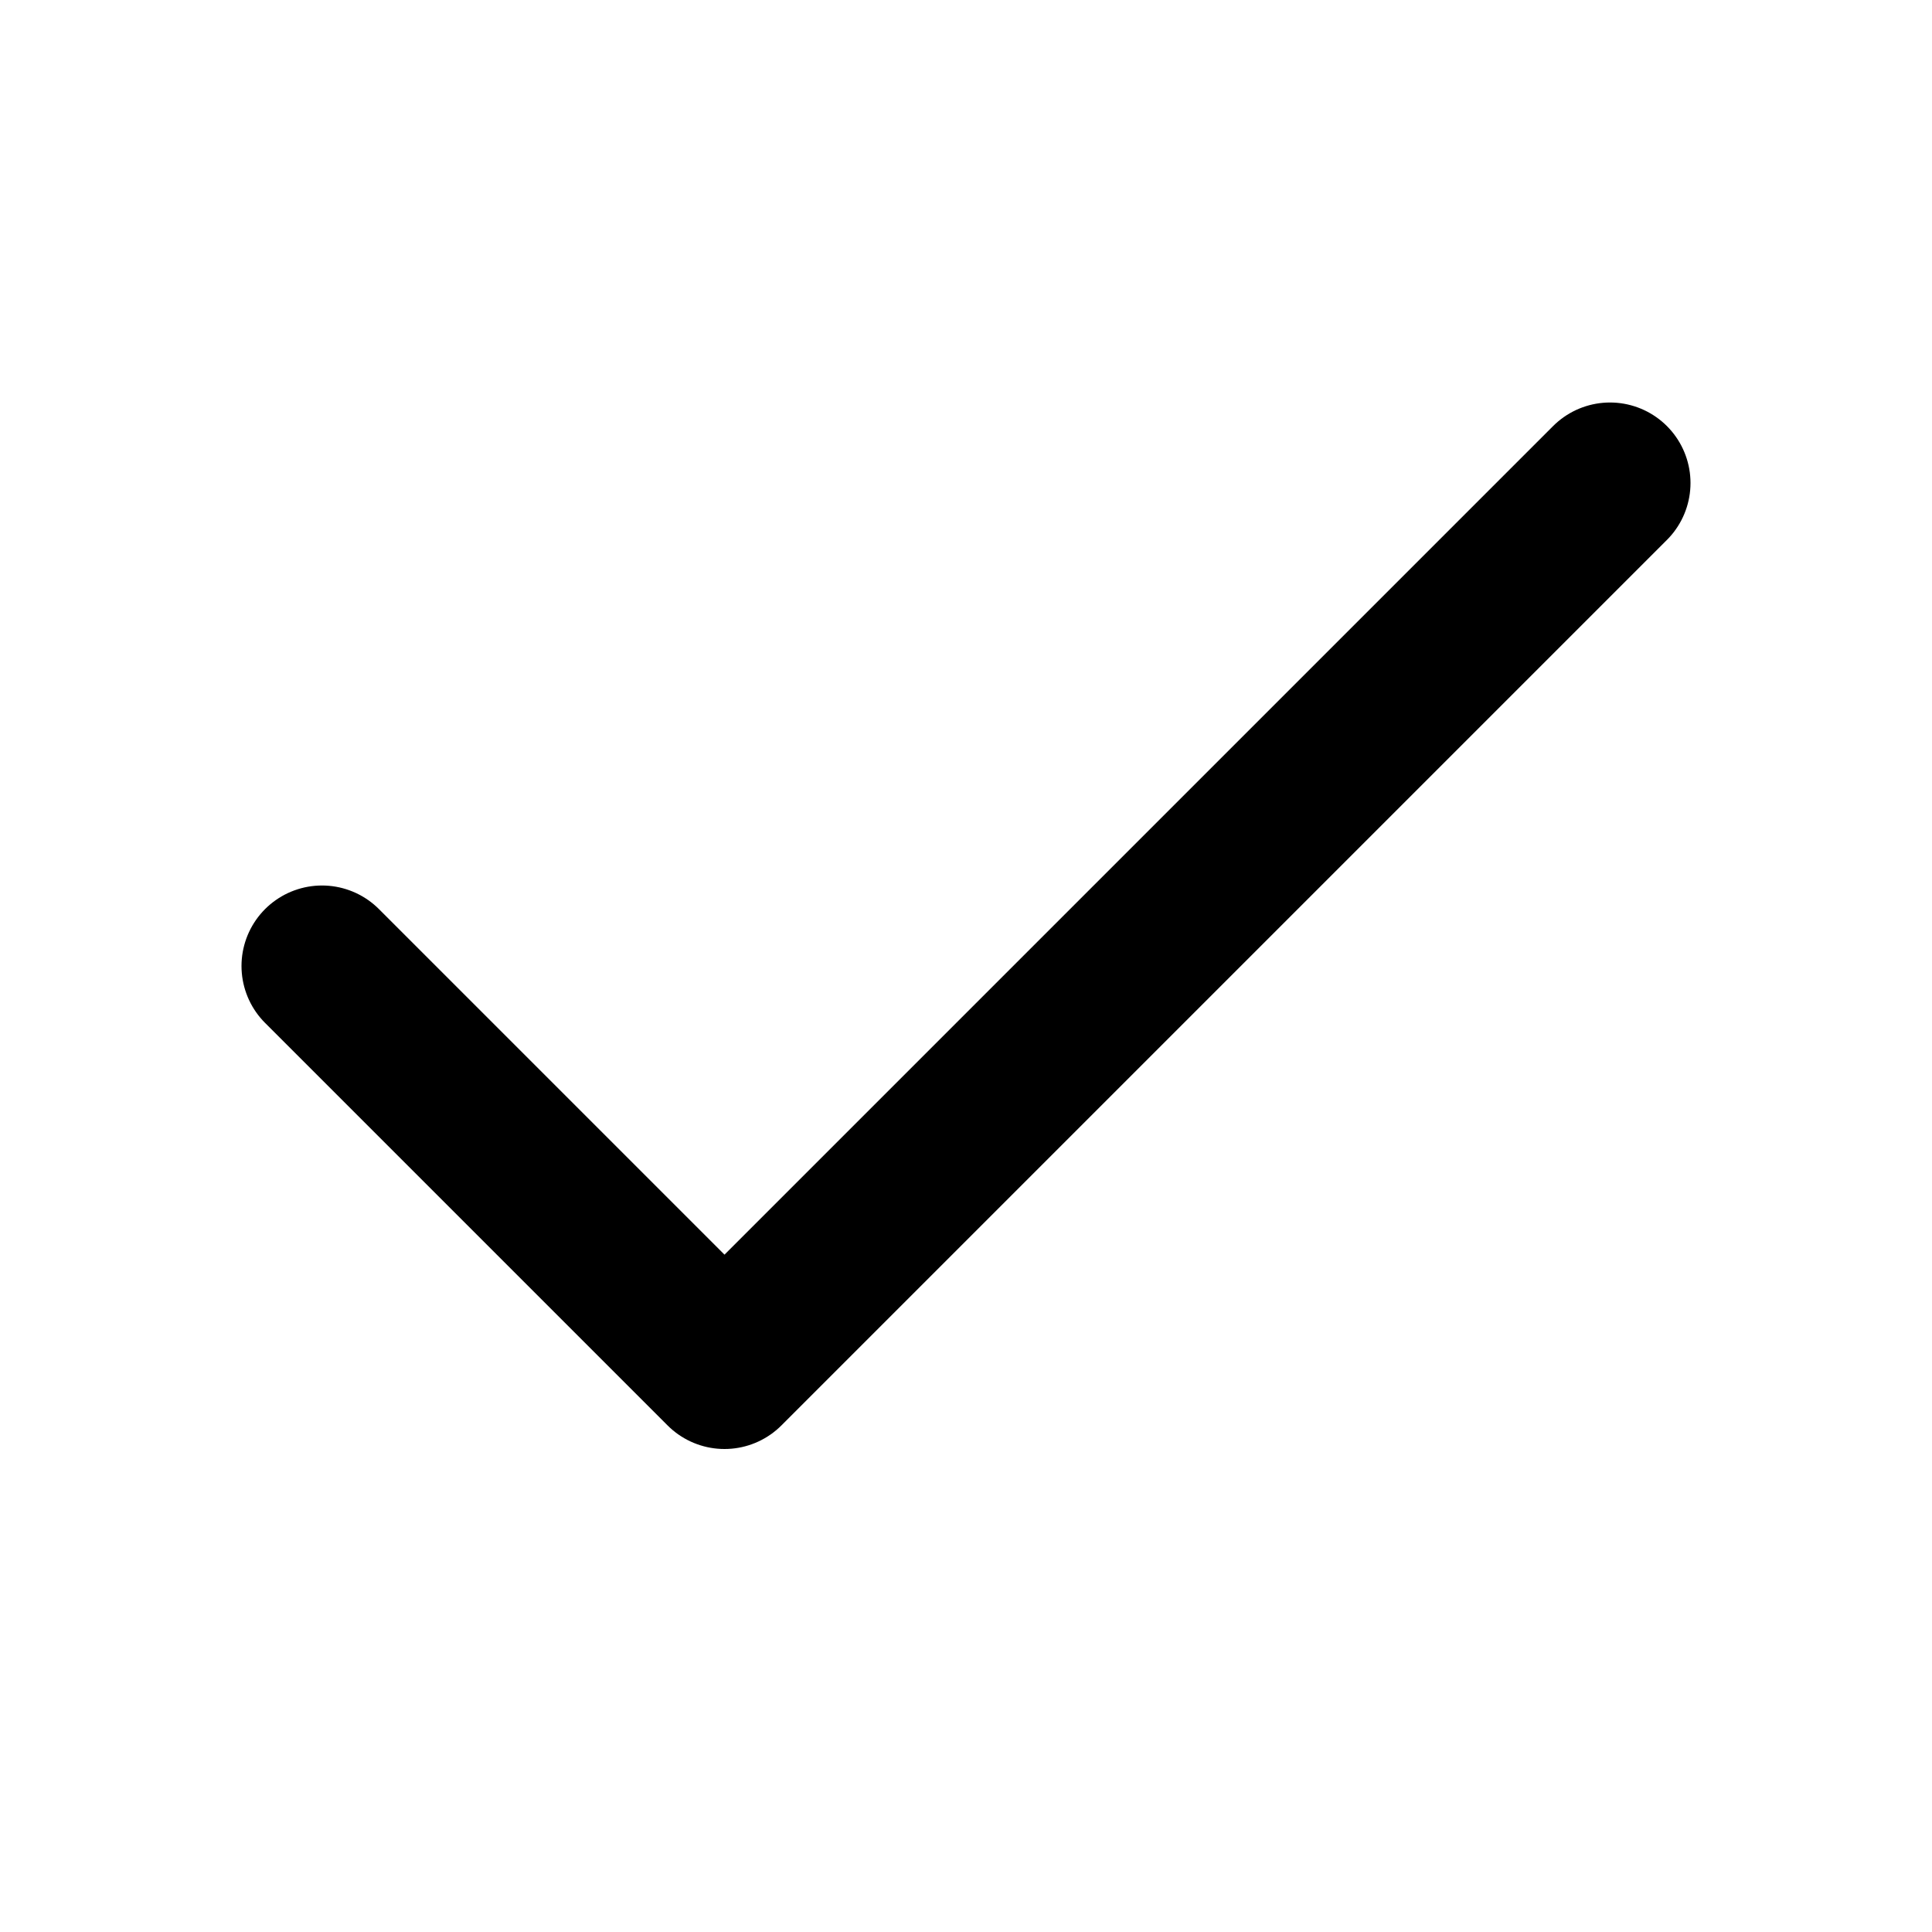
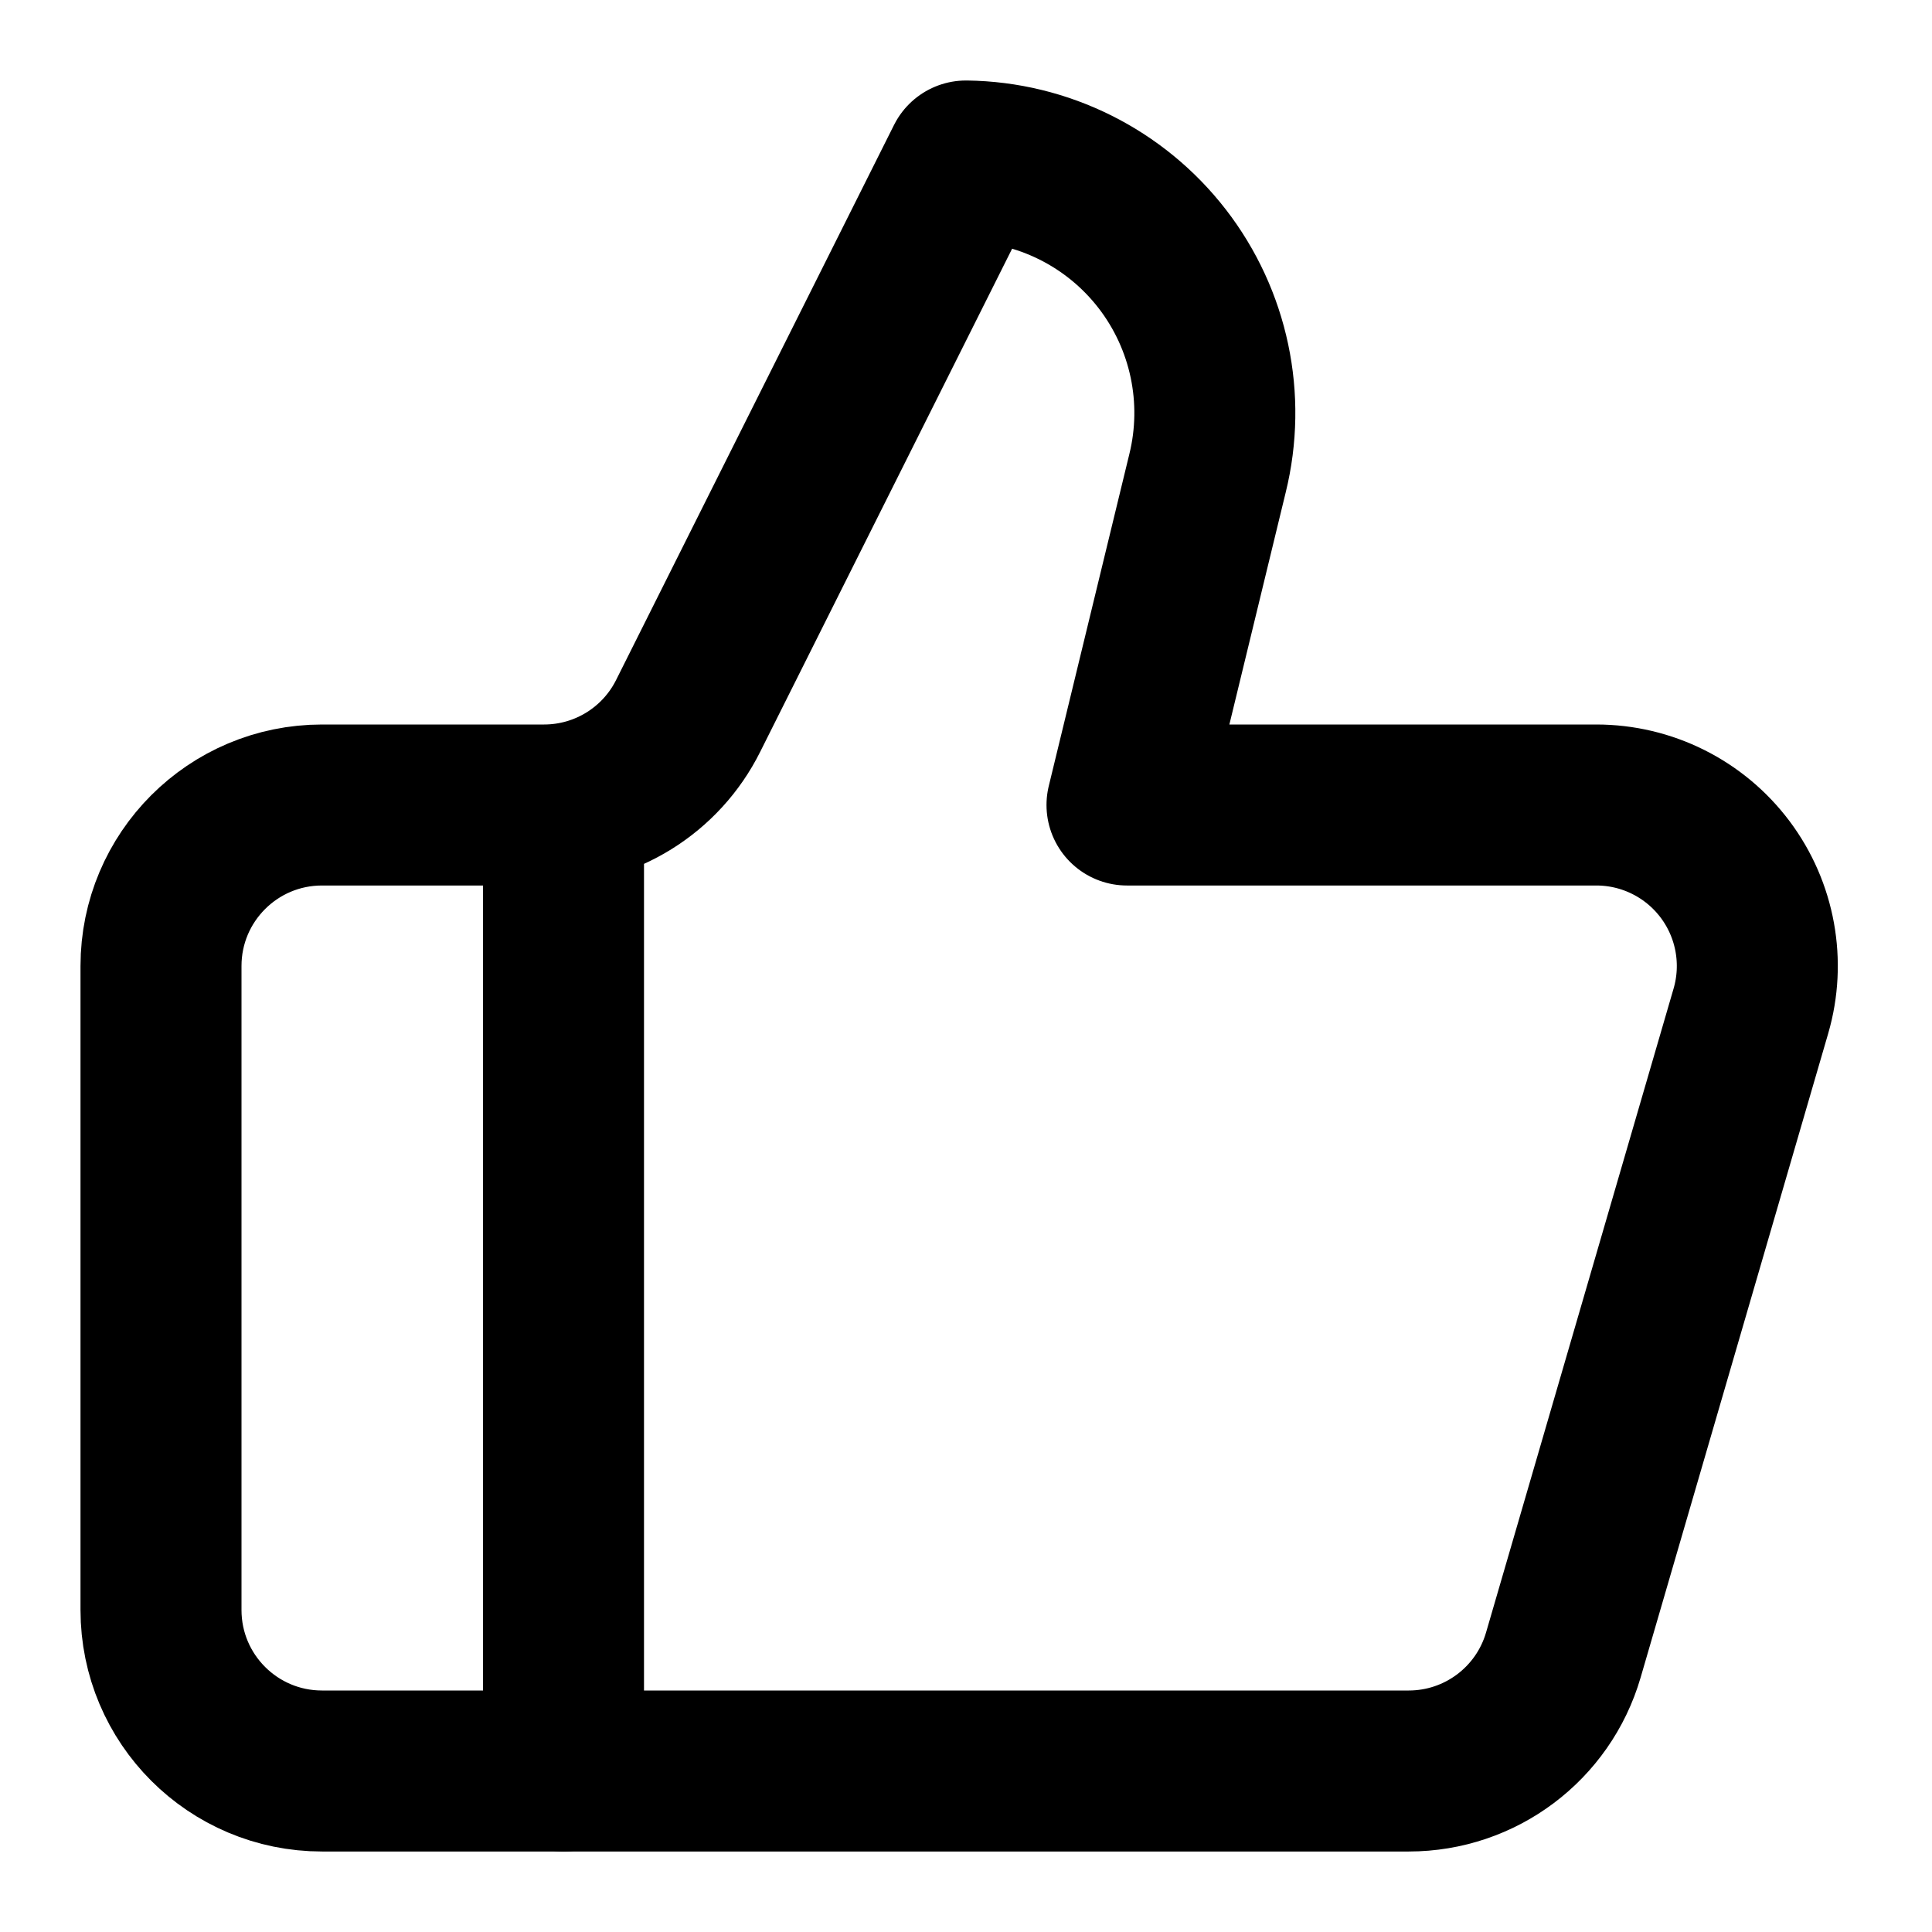
<svg xmlns="http://www.w3.org/2000/svg" width="24" height="24" viewBox="0 0 24 24" fill="none" stroke="currentColor" stroke-width="2" stroke-linecap="round" stroke-linejoin="round">
-   <path d="M20 6 9 17l-5-5" />
+   <path d="M15 5.88 14 10h5.83a2 2 0 0 1 1.92 2.56l-2.33 8A2 2 0 0 1 17.5 22H4a2 2 0 0 1-2-2v-8a2 2 0 0 1 2-2h2.76a2 2 0 0 0 1.79-1.11L12 2a3.13 3.13 0 0 1 3 3.88Z" />
+   <path d="M7 10v12" />
</svg>
